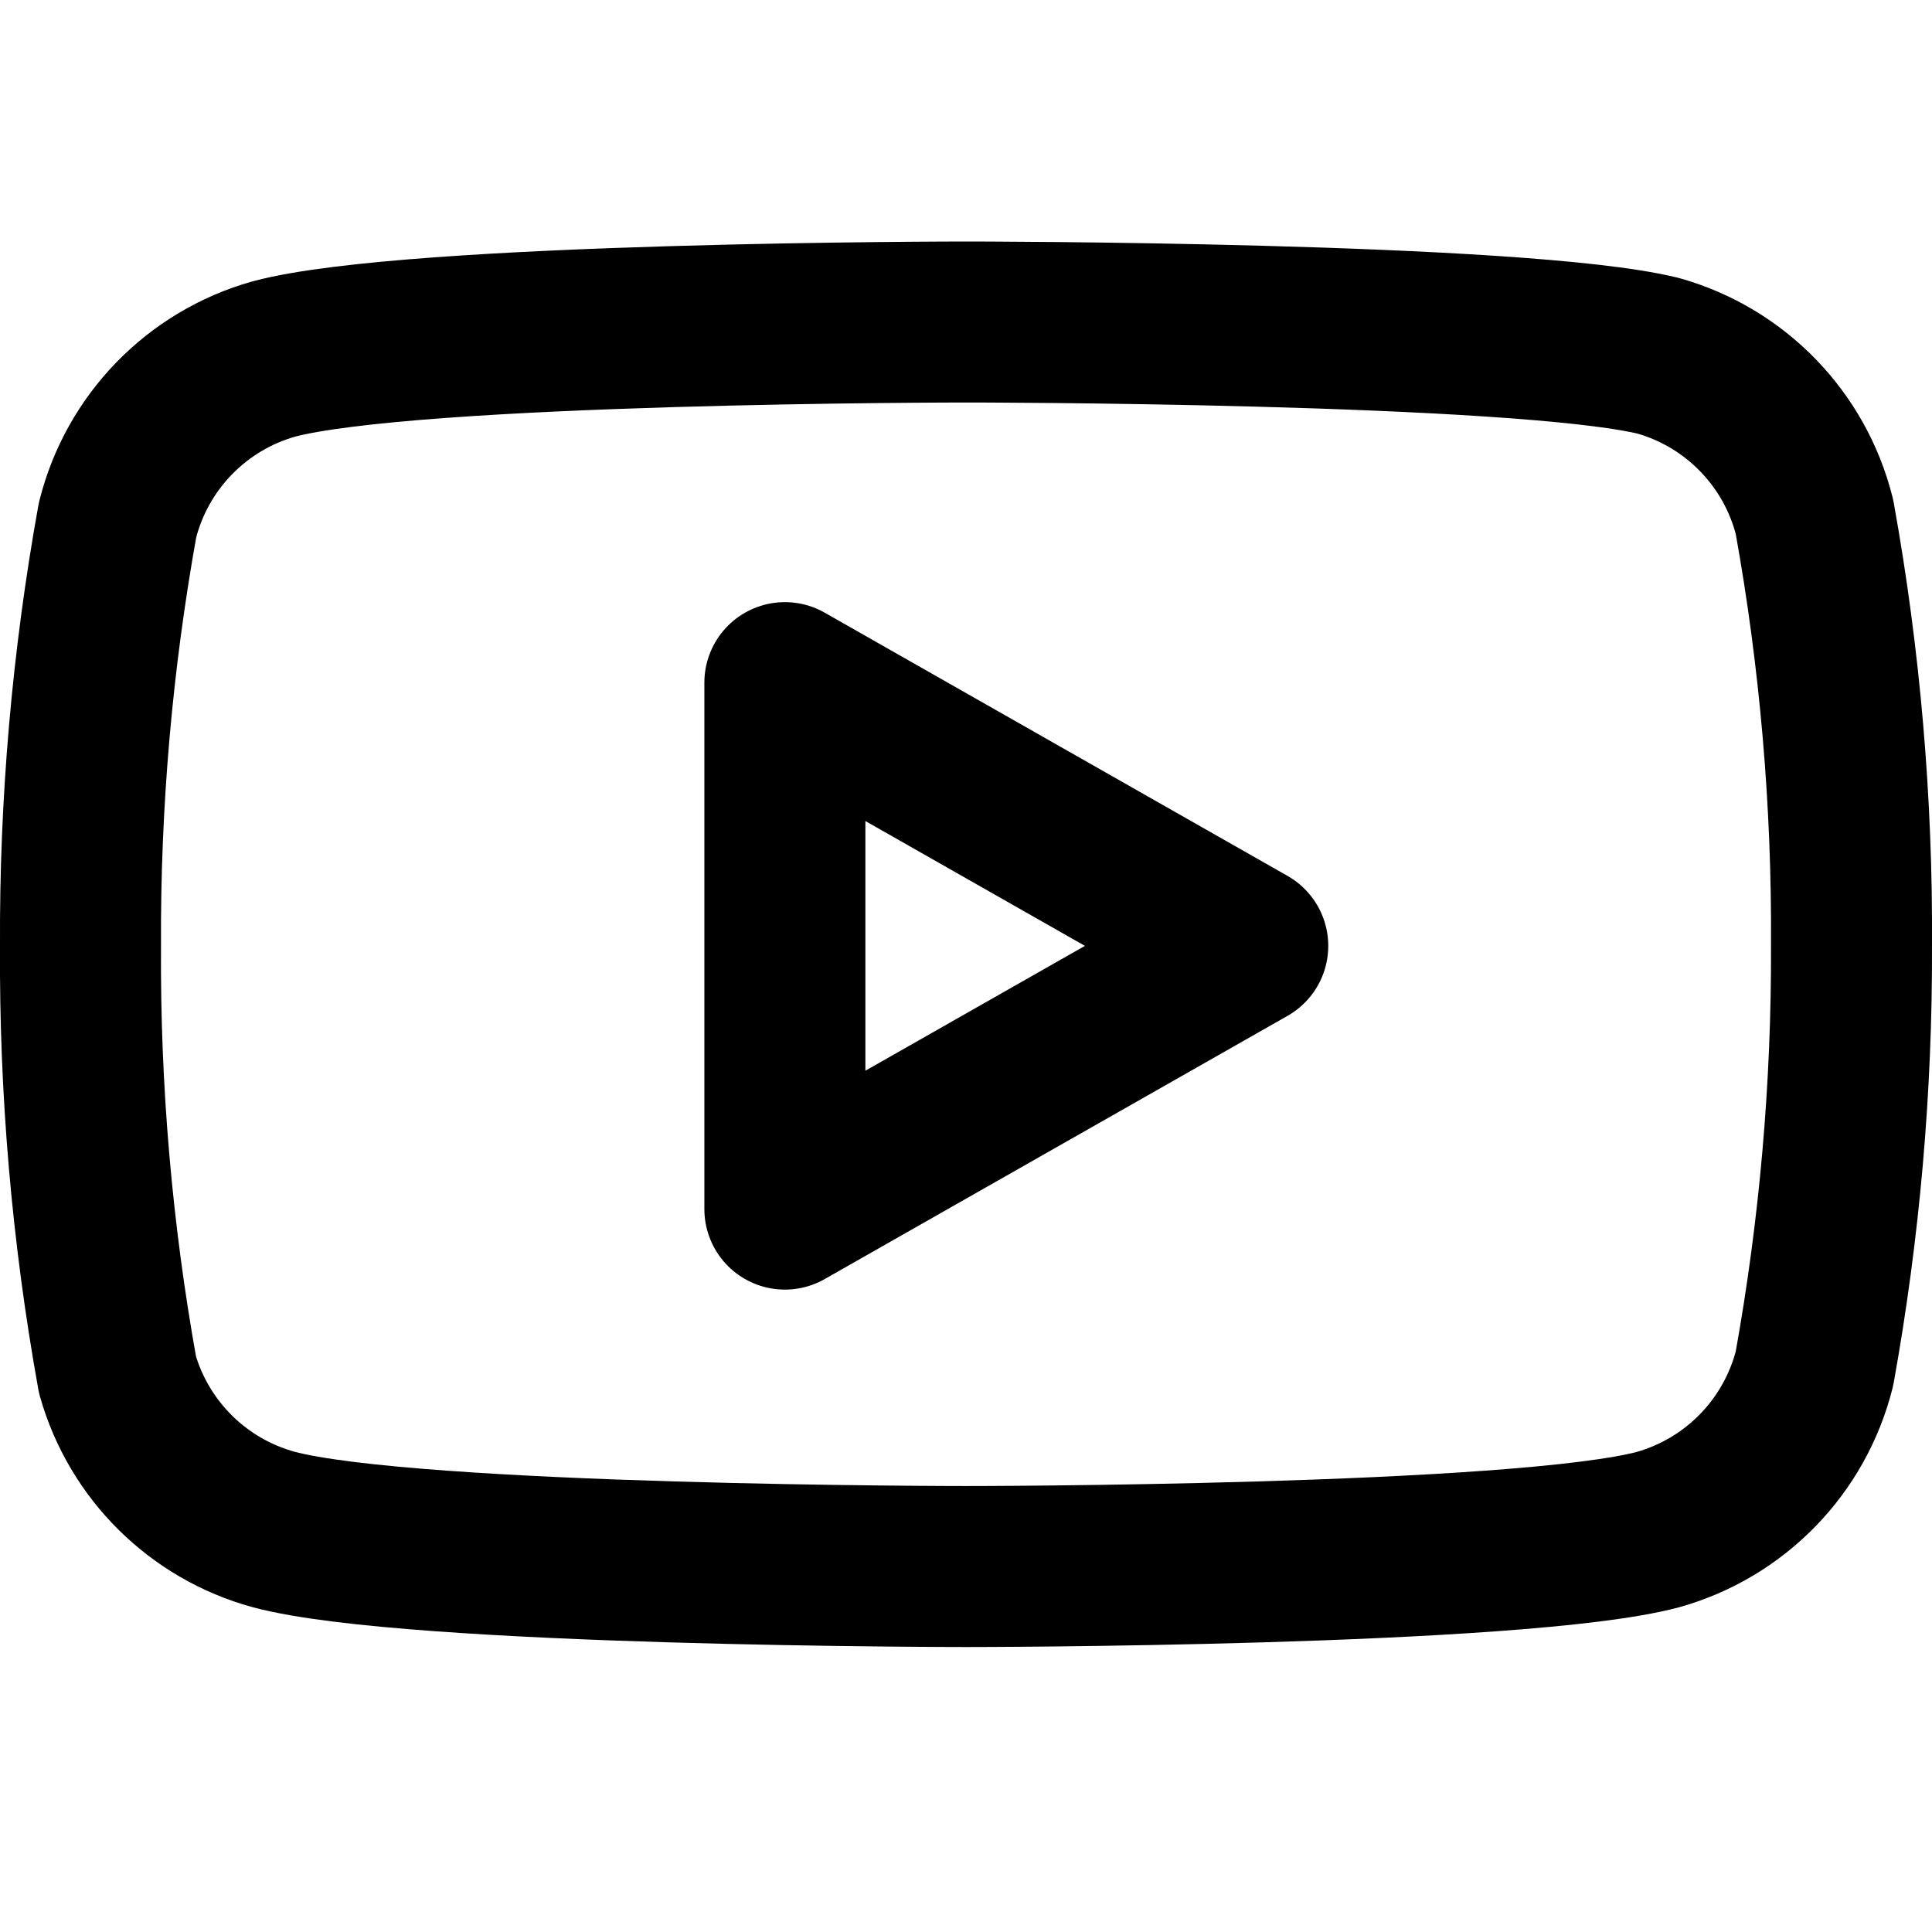
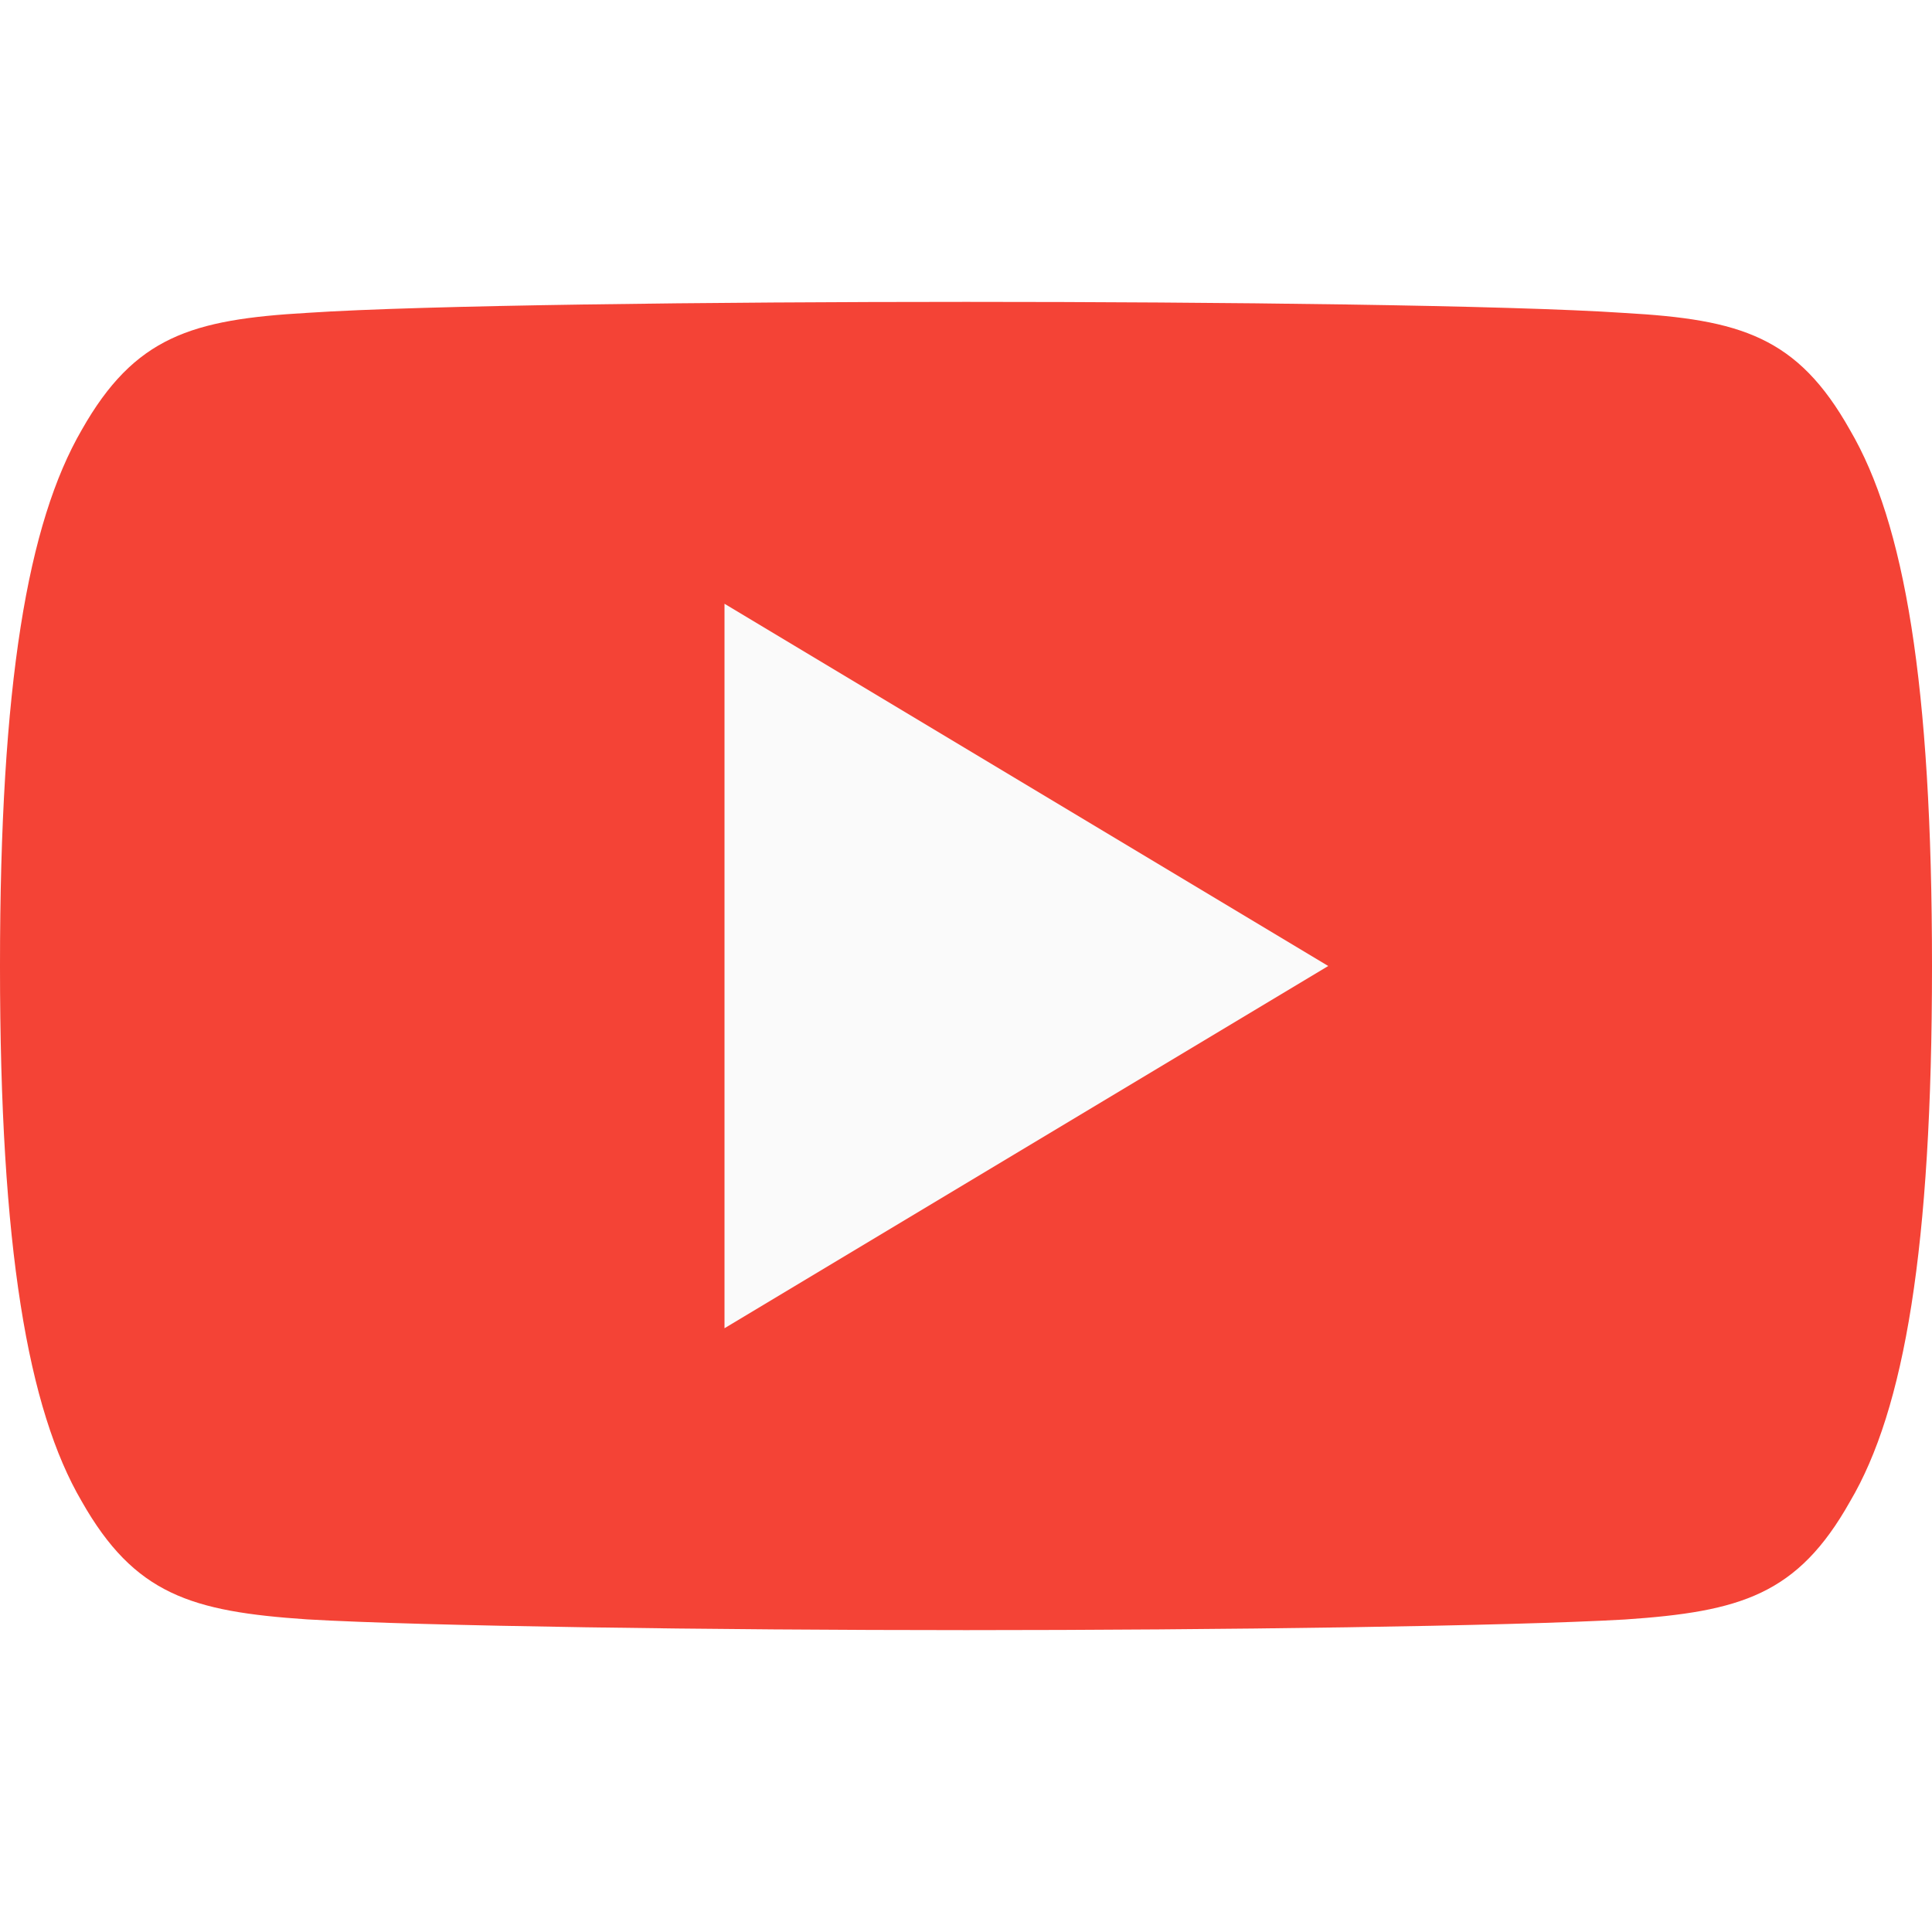
- <svg xmlns="http://www.w3.org/2000/svg" width="24" height="24" viewBox="0 0 24 24" fill="none" stroke="black" stroke-width="2" stroke-linecap="round" stroke-linejoin="round" class="feather feather-youtube">
-   <path d="M22.54 6.42a2.78 2.78 0 0 0-1.94-2C18.88 4 12 4 12 4s-6.88 0-8.6.46a2.78 2.78 0 0 0-1.94 2A29 29 0 0 0 1 11.75a29 29 0 0 0 .46 5.33A2.78 2.78 0 0 0 3.4 19c1.72.46 8.6.46 8.6.46s6.88 0 8.6-.46a2.78 2.78 0 0 0 1.94-2 29 29 0 0 0 .46-5.25 29 29 0 0 0-.46-5.33z" />
-   <polygon points="9.75 15.02 15.5 11.75 9.75 8.48 9.75 15.02" />
+ <svg xmlns="http://www.w3.org/2000/svg" version="1.1" id="Capa_1" x="0px" y="0px" viewBox="0 0 512 512" style="enable-background:new 0 0 512 512;" xml:space="preserve">
+   <g>
+     <path style="fill:#F44336;" d="M490.24,113.92c-13.888-24.704-28.96-29.248-59.648-30.976C399.936,80.864,322.848,80,256.064,80   c-66.912,0-144.032,0.864-174.656,2.912c-30.624,1.76-45.728,6.272-59.744,31.008C7.36,138.592,0,181.088,0,255.904   C0,255.968,0,256,0,256c0,0.064,0,0.096,0,0.096v0.064c0,74.496,7.36,117.312,21.664,141.728   c14.016,24.704,29.088,29.184,59.712,31.264C112.032,430.944,189.152,432,256.064,432c66.784,0,143.872-1.056,174.56-2.816   c30.688-2.08,45.76-6.56,59.648-31.264C504.704,373.504,512,330.688,512,256.192c0,0,0-0.096,0-0.16c0,0,0-0.064,0-0.096   C512,181.088,504.704,138.592,490.24,113.92z" />
+     <polygon style="fill:#FAFAFA;" points="192,352 192,160 352,256  " />
+   </g>
+   <g>
+ </g>
+   <g>
+ </g>
+   <g>
+ </g>
+   <g>
+ </g>
+   <g>
+ </g>
+   <g>
+ </g>
+   <g>
+ </g>
+   <g>
+ </g>
+   <g>
+ </g>
+   <g>
+ </g>
+   <g>
+ </g>
+   <g>
+ </g>
+   <g>
+ </g>
+   <g>
+ </g>
+   <g>
+ </g>
</svg>
